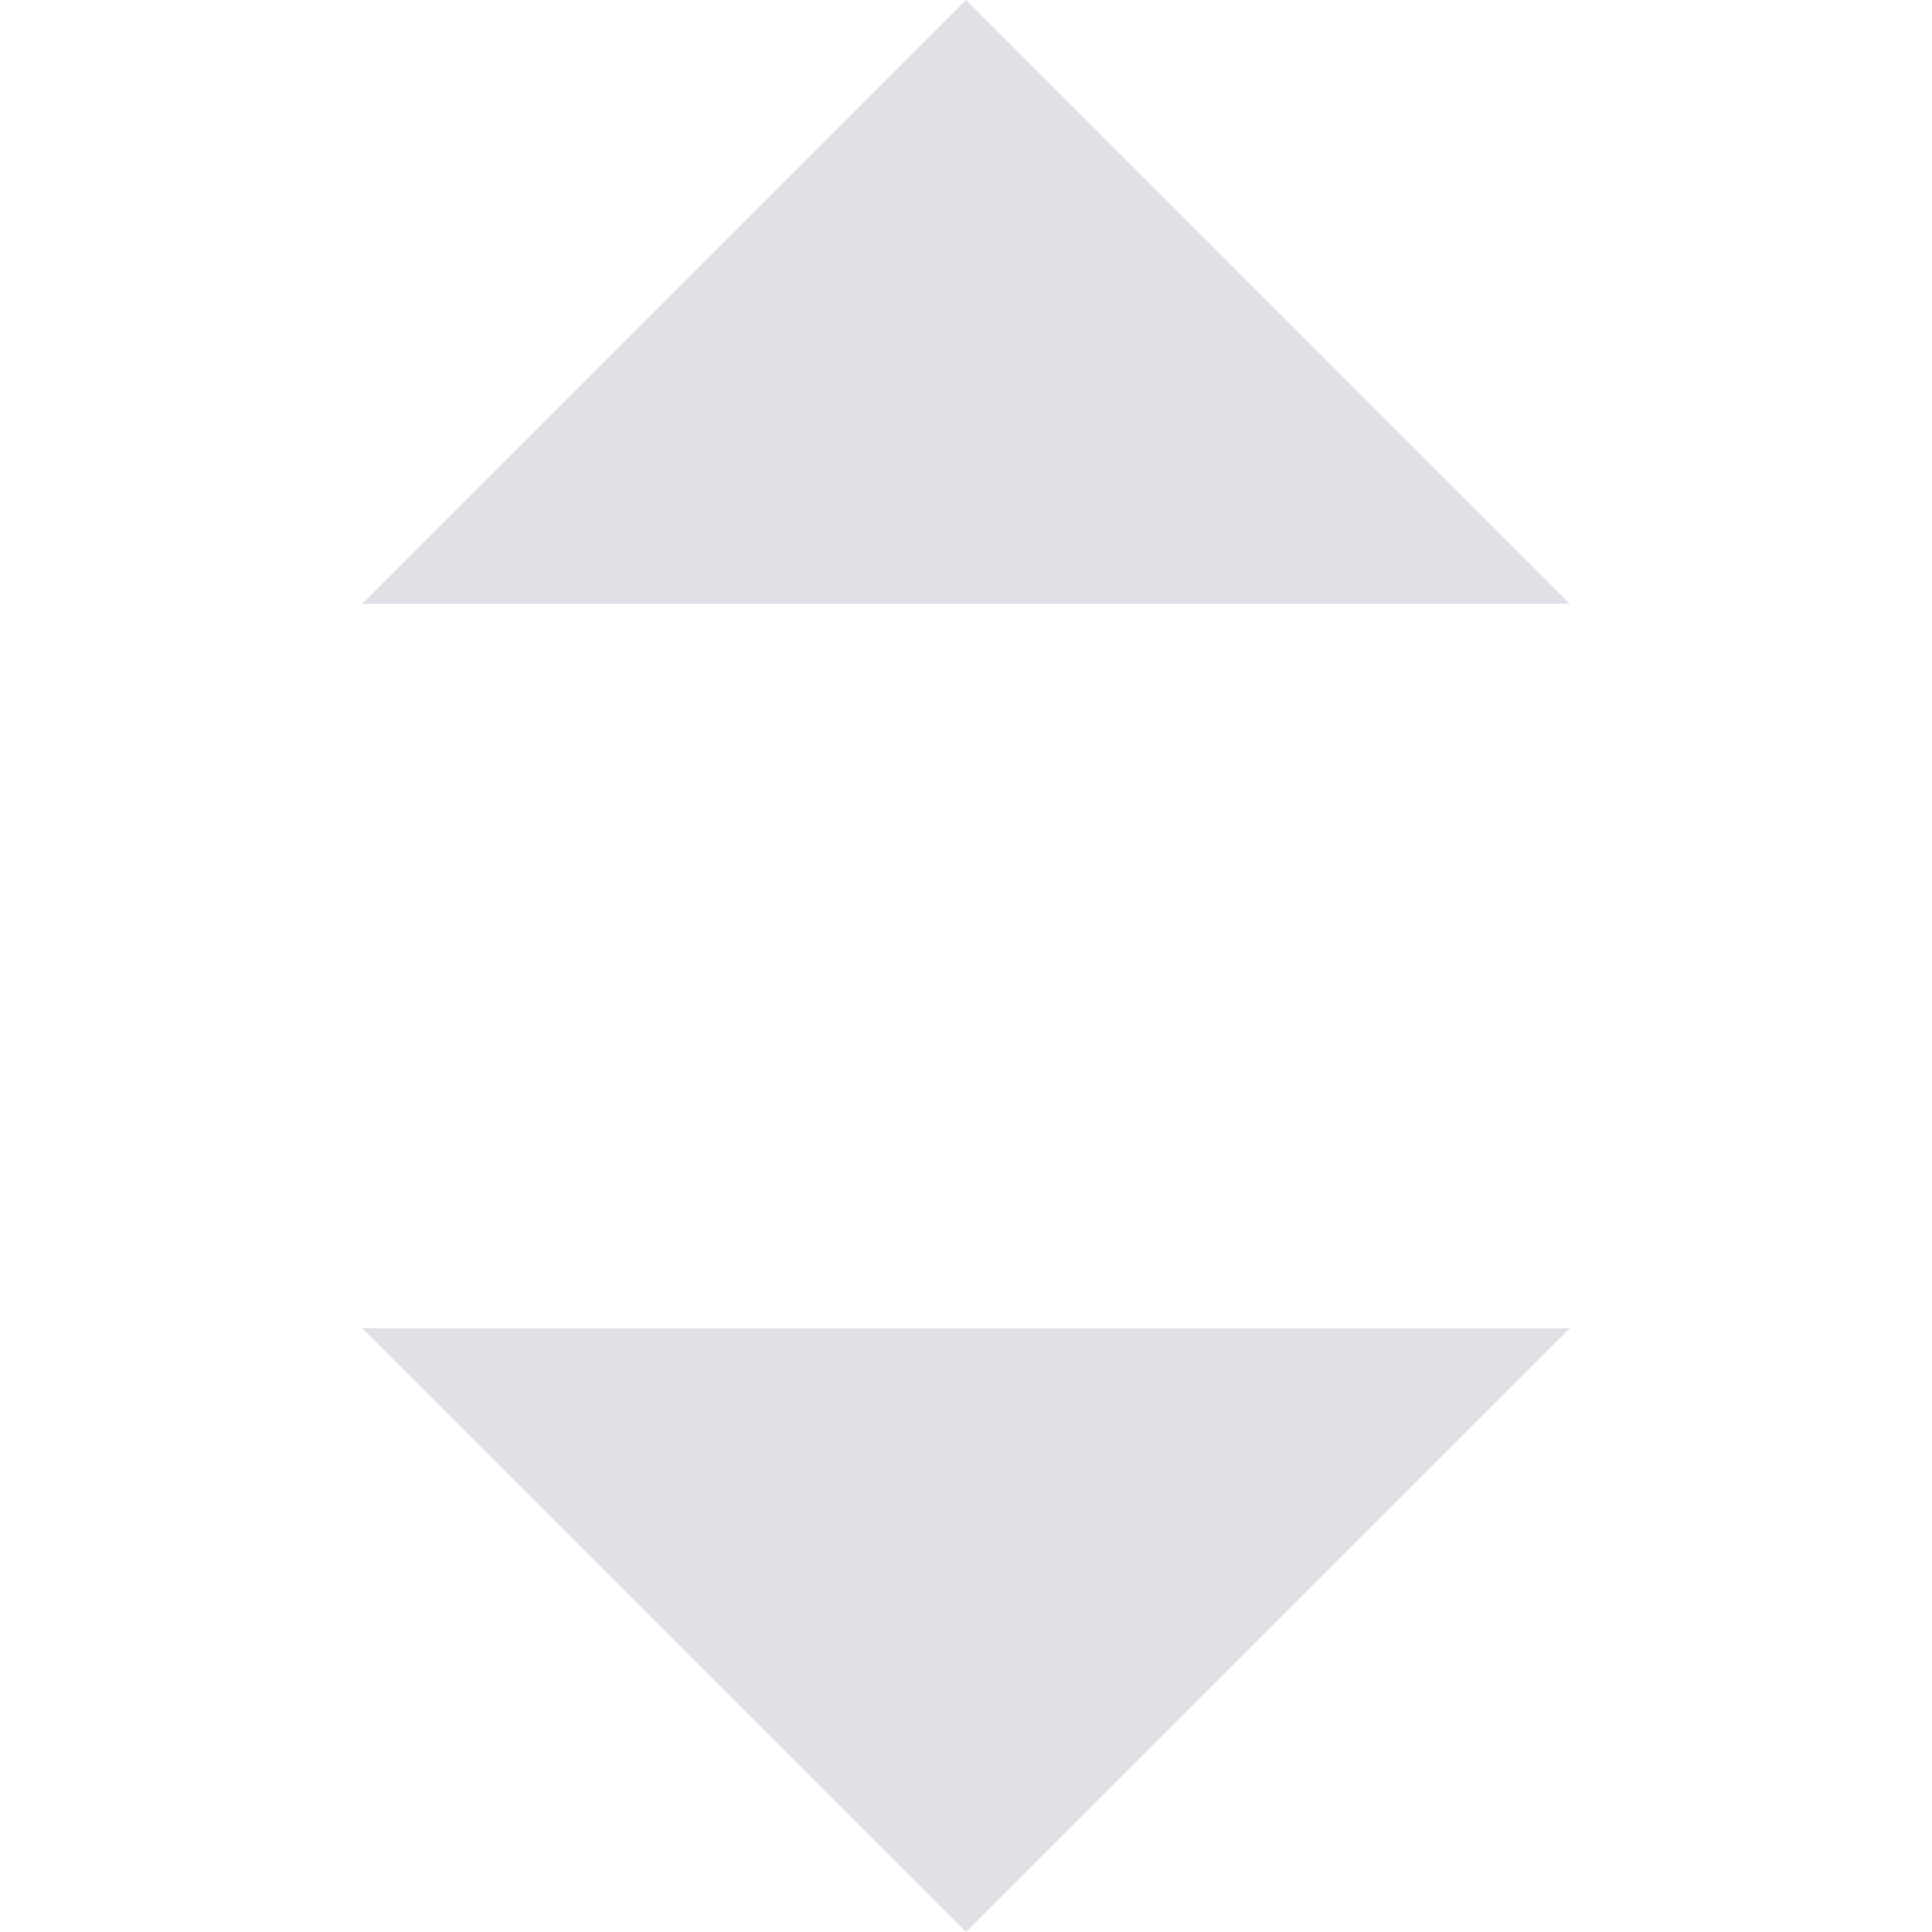
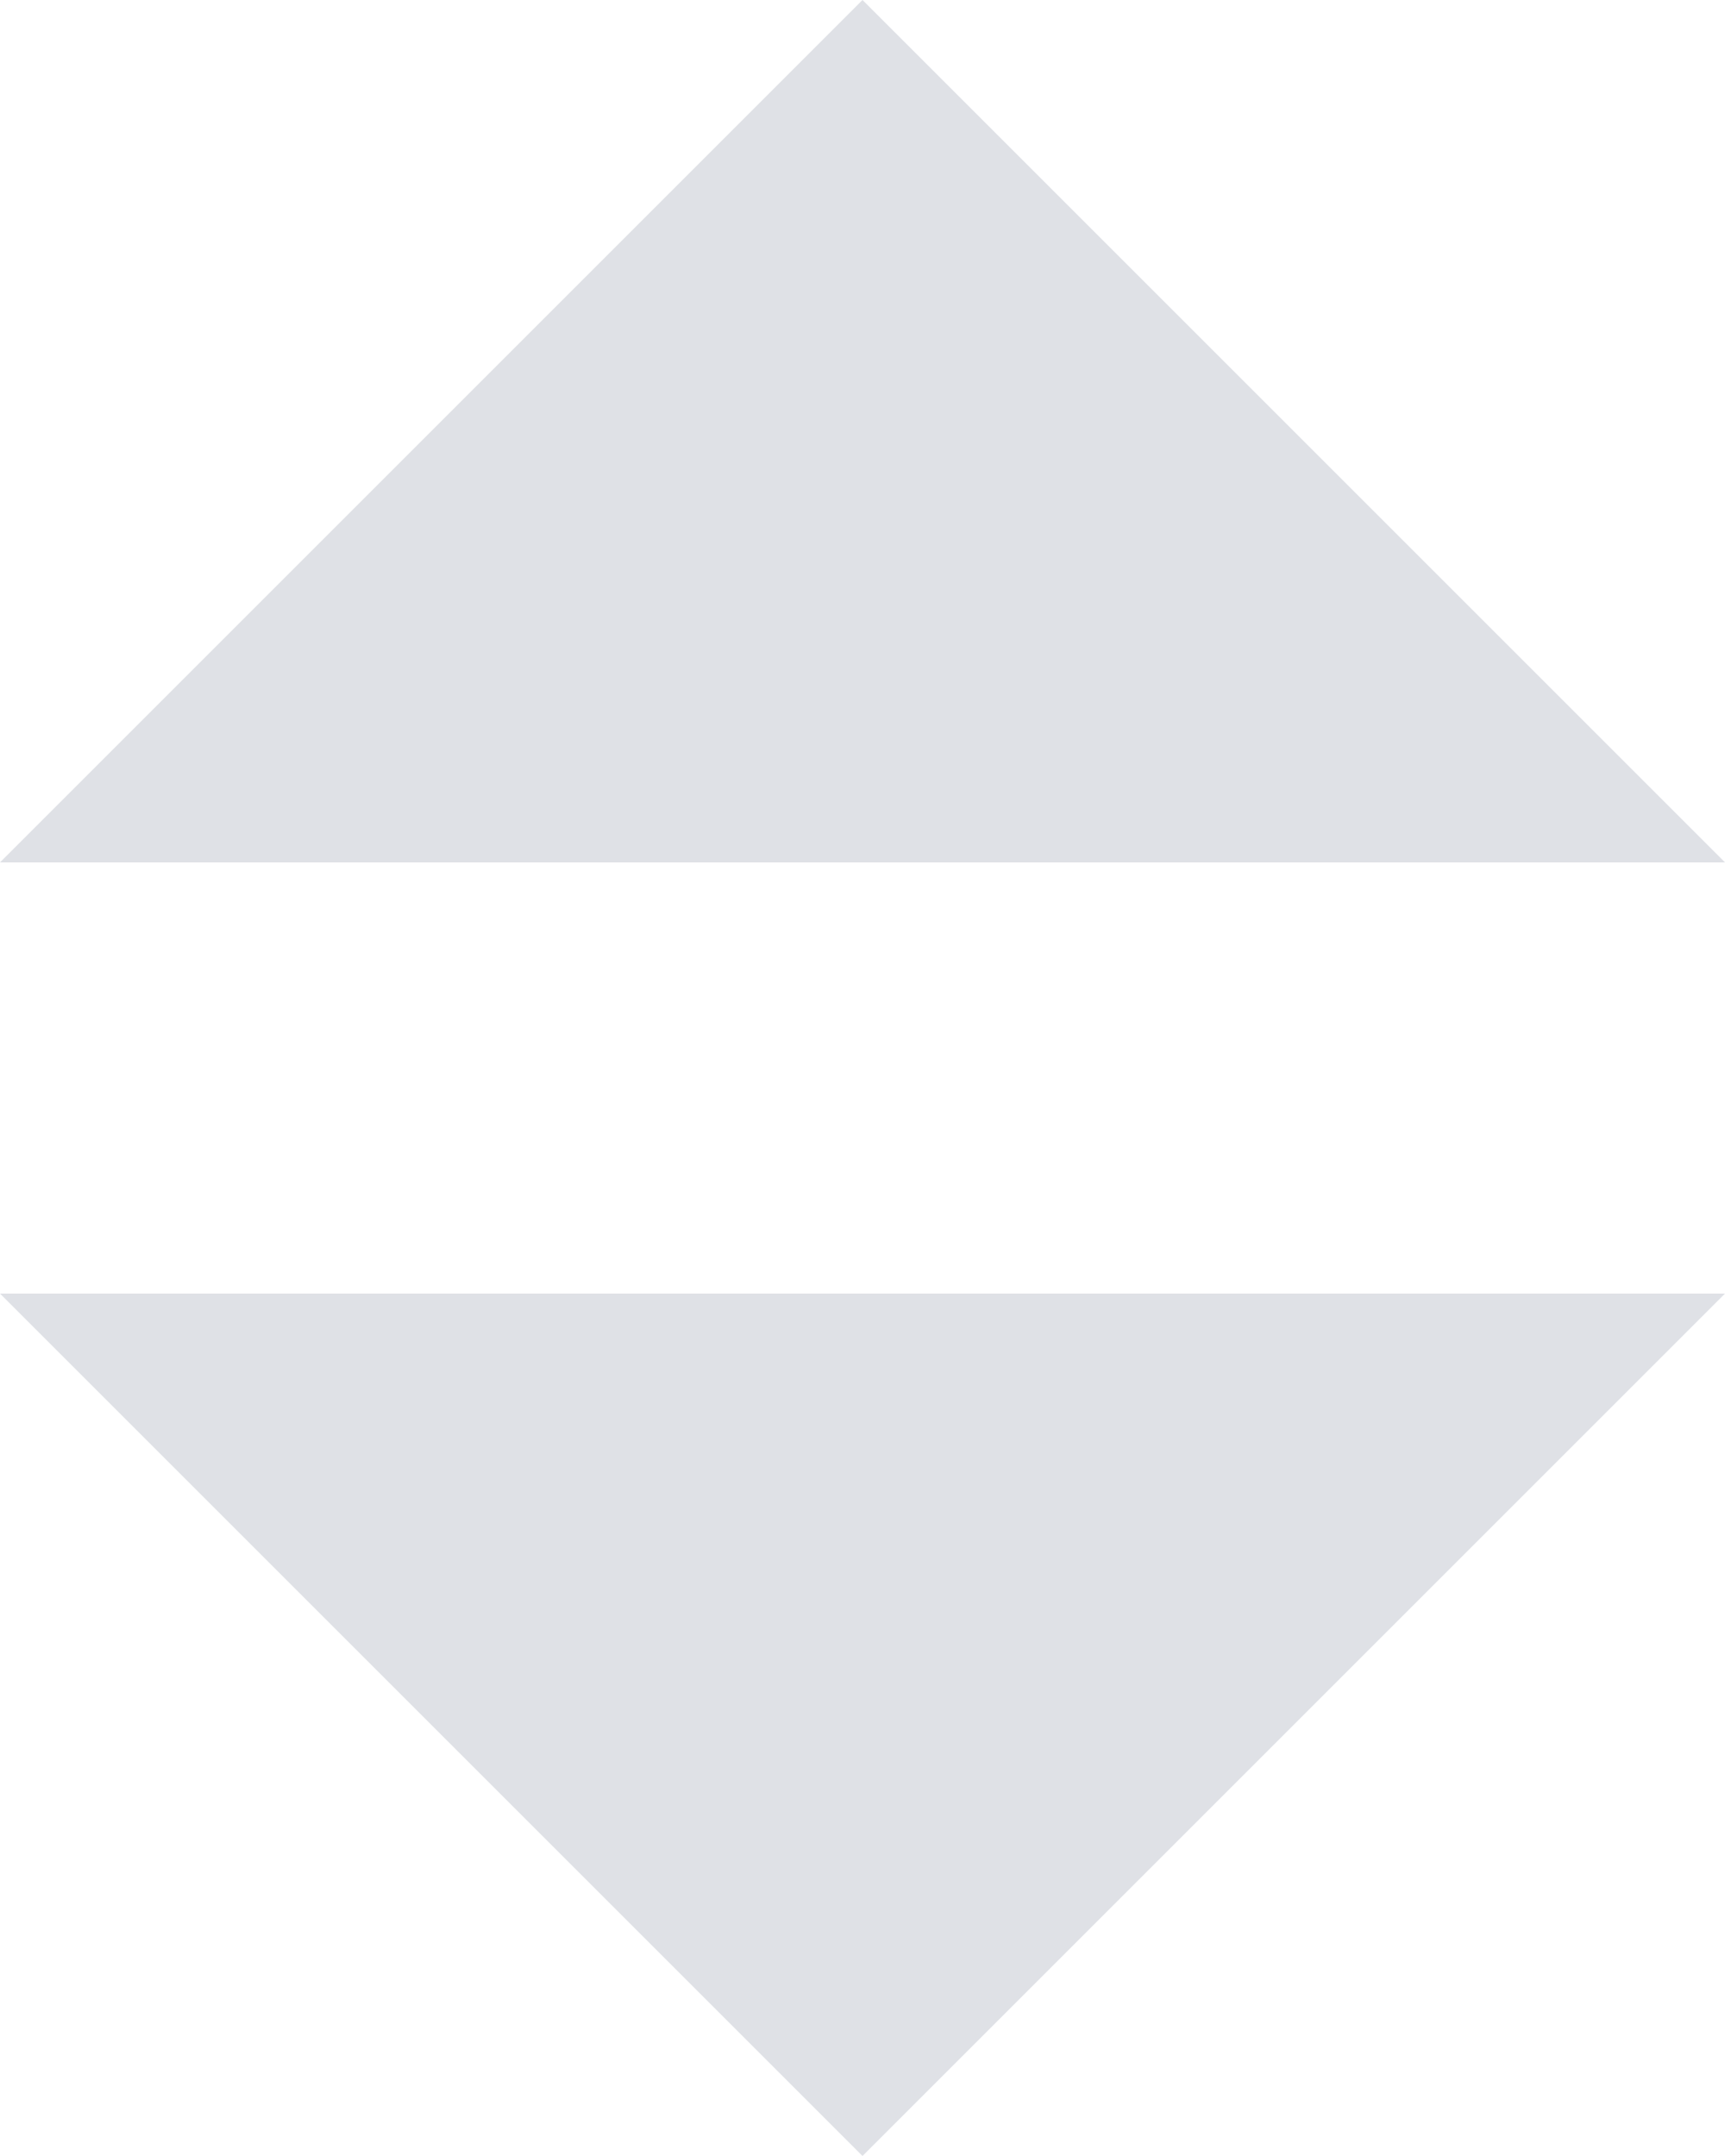
- <svg xmlns="http://www.w3.org/2000/svg" t="1561547767653" class="icon" viewBox="0 0 1024 1024" version="1.1" p-id="5298" width="200" height="200">
-   <defs>
-     <style type="text/css" />
-   </defs>
-   <path d="M512 0l320 320H192zM512 1024l320-320H192z" fill="#DFE1E6" p-id="5299" />
+ <svg xmlns="http://www.w3.org/2000/svg" width="8px" height="10px" viewBox="0 0 8 10" version="1.1">
+   <g id="table--/-sorter-/-default" stroke="none" stroke-width="1" fill="none" fill-rule="evenodd">
+     <g id="table--/-sorter-/-_part-/-default" fill="#DFE1E6">
+       <polygon id="Triangle" points="4 0 8 4 0 4" />
+     </g>
+     <g id="table--/-sorter-/-_part-/-default" transform="translate(4, 8) scale(1, -1) translate(-4, -8) translate(0, 6)" fill="#DFE1E6">
+       <polygon id="Triangle" points="4 0 8 4 0 4" />
+     </g>
+   </g>
</svg>
